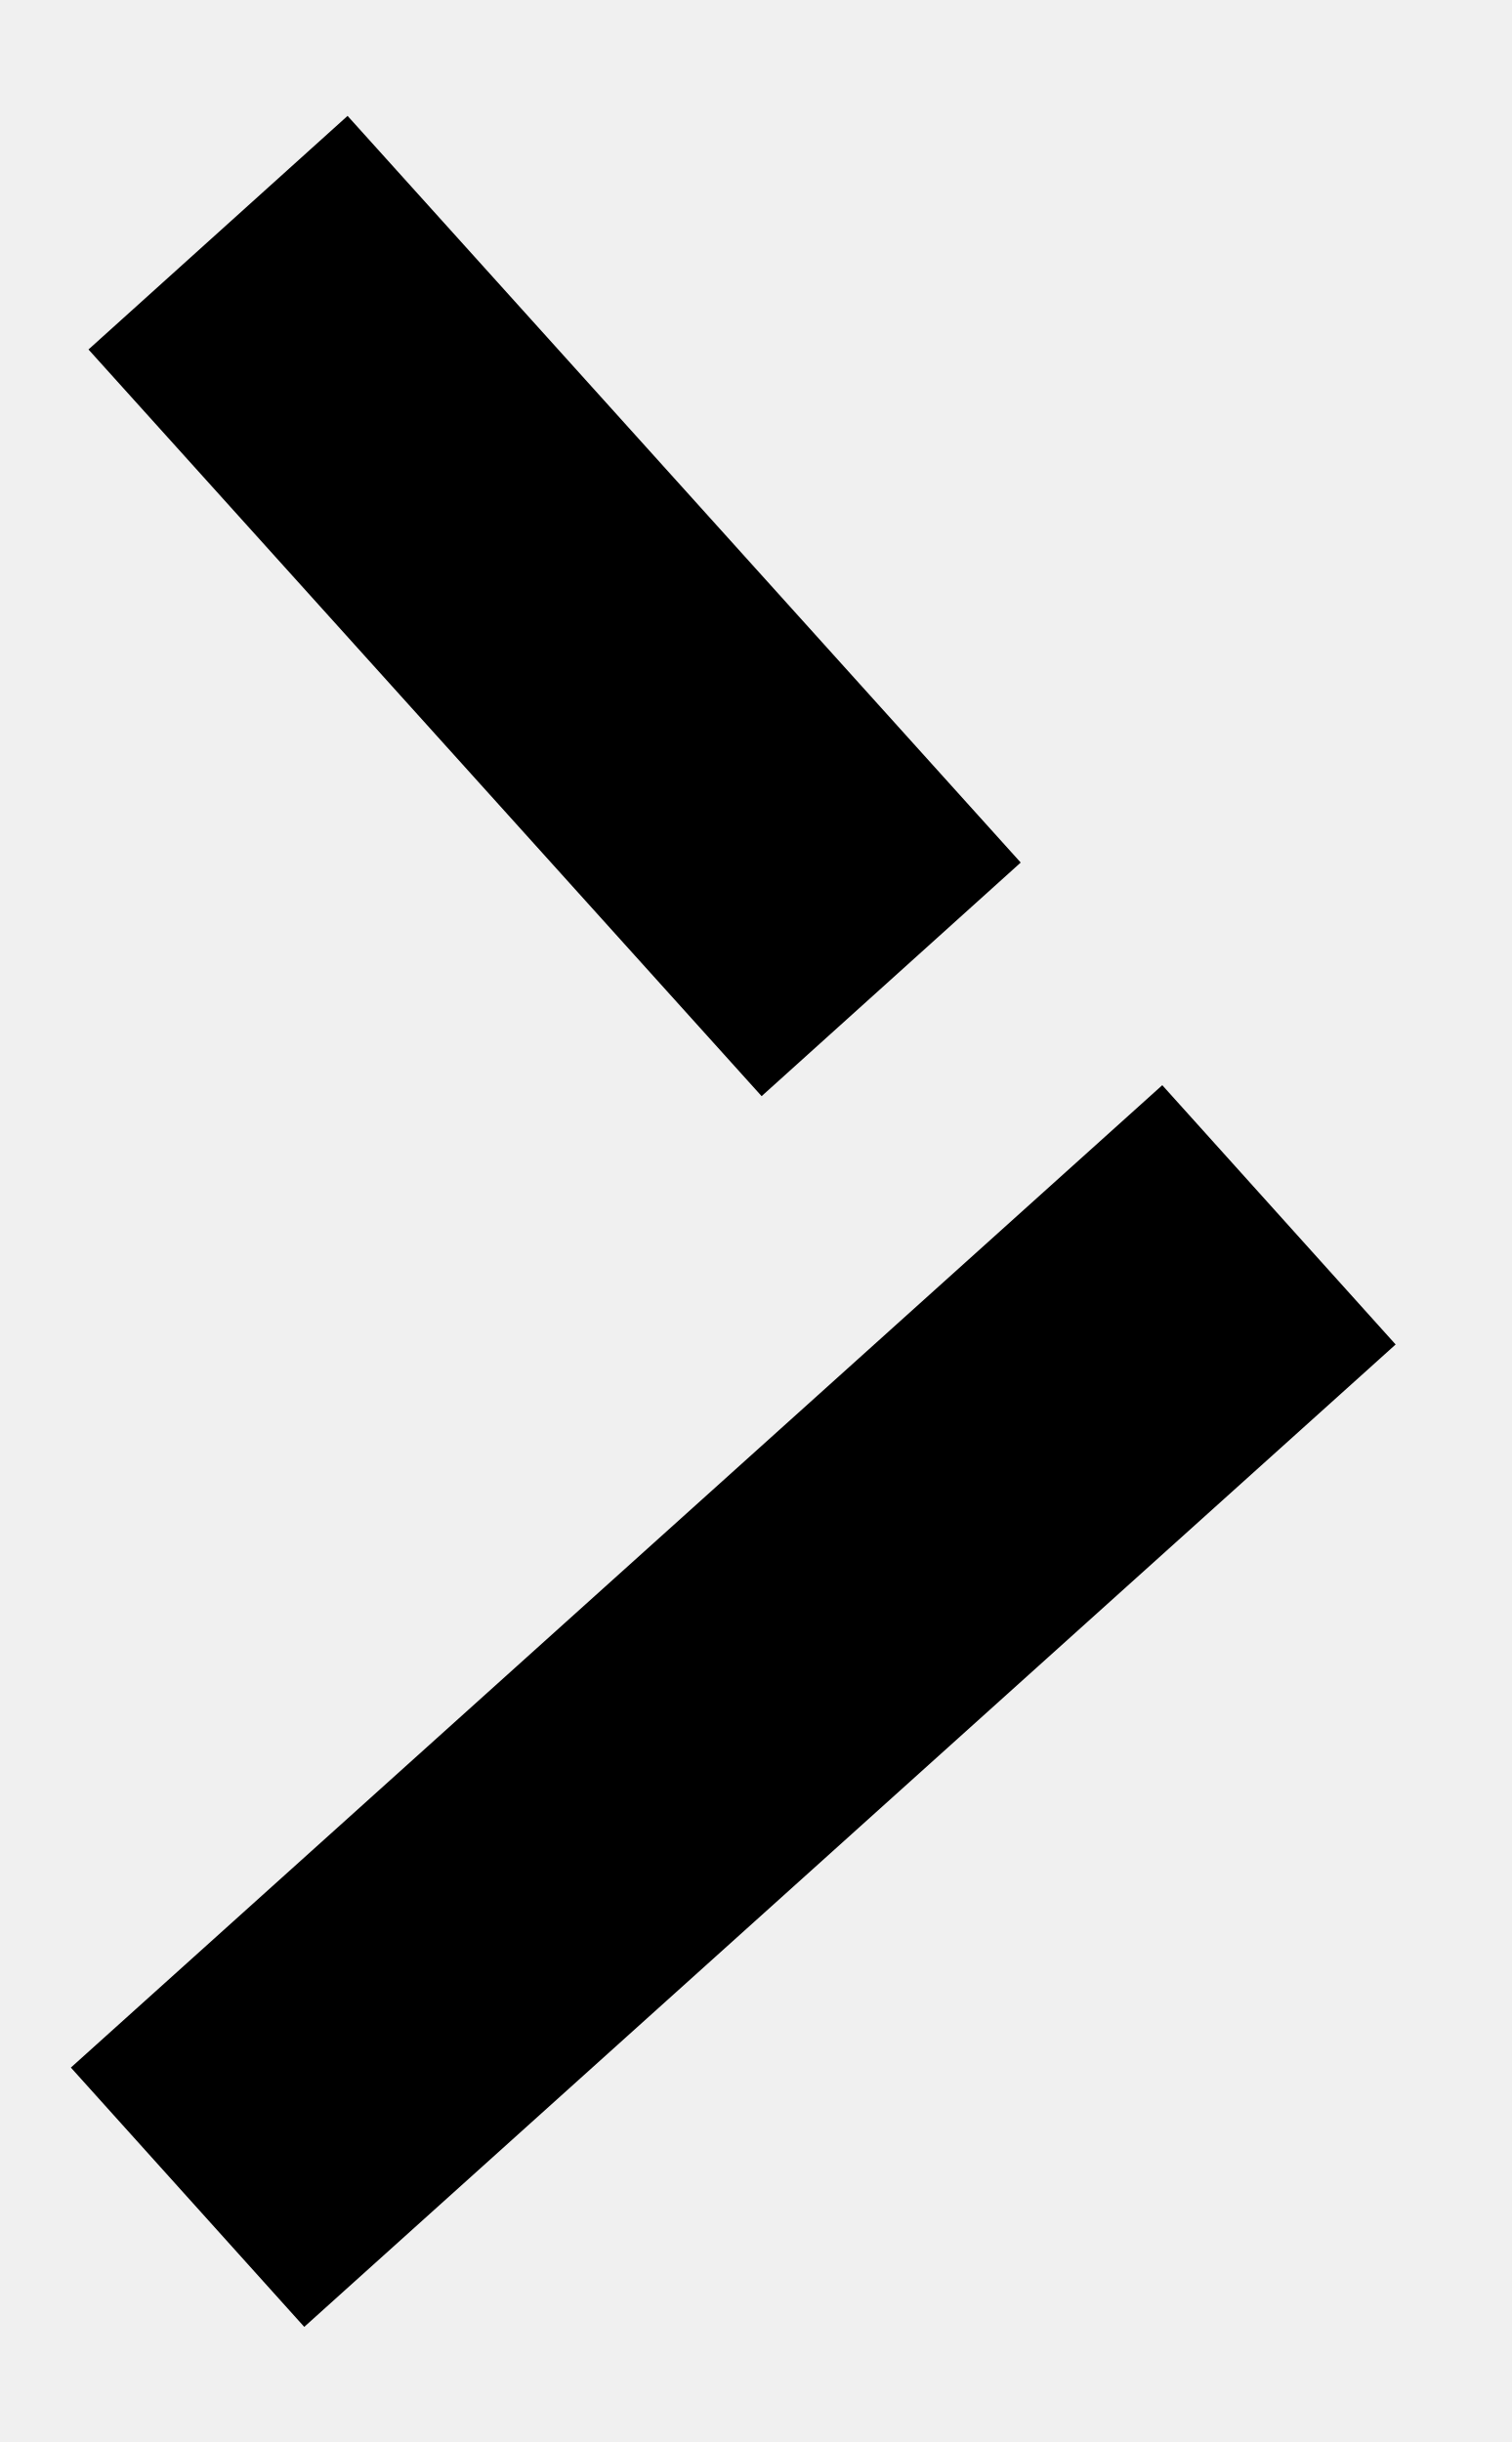
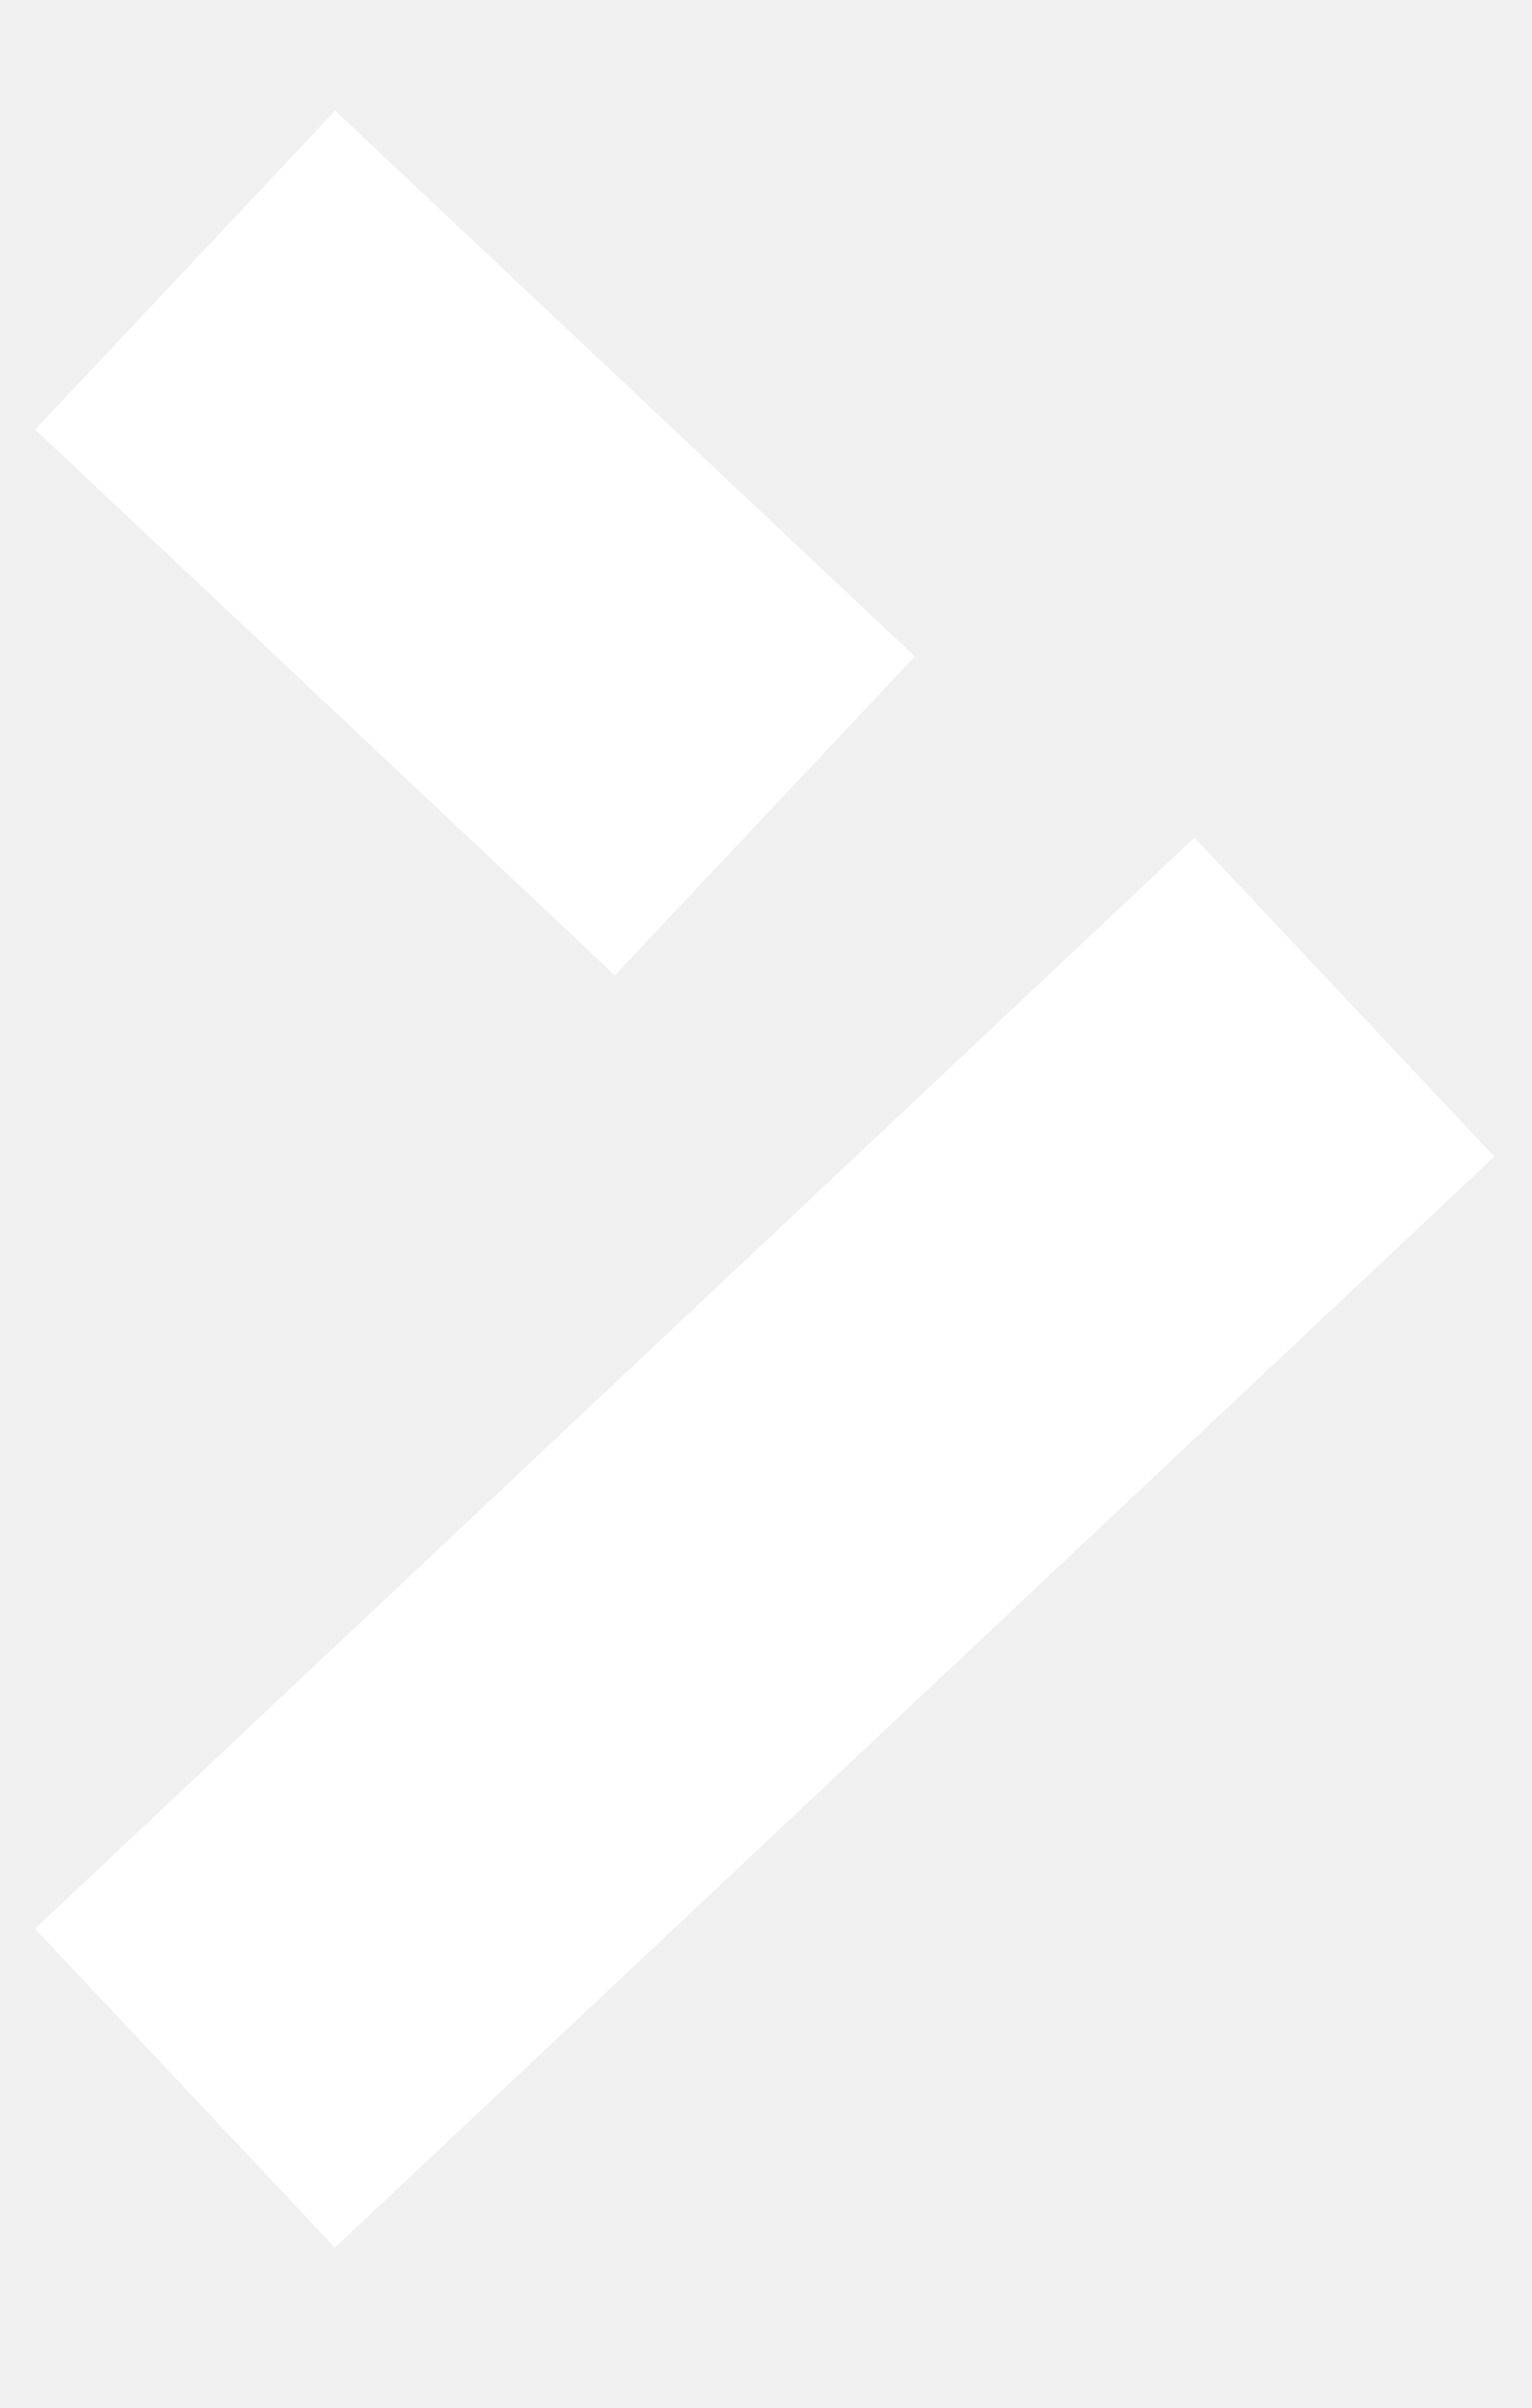
- <svg xmlns="http://www.w3.org/2000/svg" width="13" height="21" viewBox="0 0 13 21" fill="none">
-   <path d="M1.613 18.895L10.999 10.447" stroke="currentColor" stroke-width="3" />
-   <path d="M7.664 8.422L1.875 2.001" stroke="currentColor" stroke-width="3" />
+ <svg xmlns="http://www.w3.org/2000/svg" width="7" height="11" viewBox="0 0 7 11" fill="none">
+   <path d="M0.845 9.539L6.143 4.555" stroke="white" stroke-width="2" />
+   <path d="M3.495 3.727L0.846 1.234" stroke="white" stroke-width="2" />
</svg>
